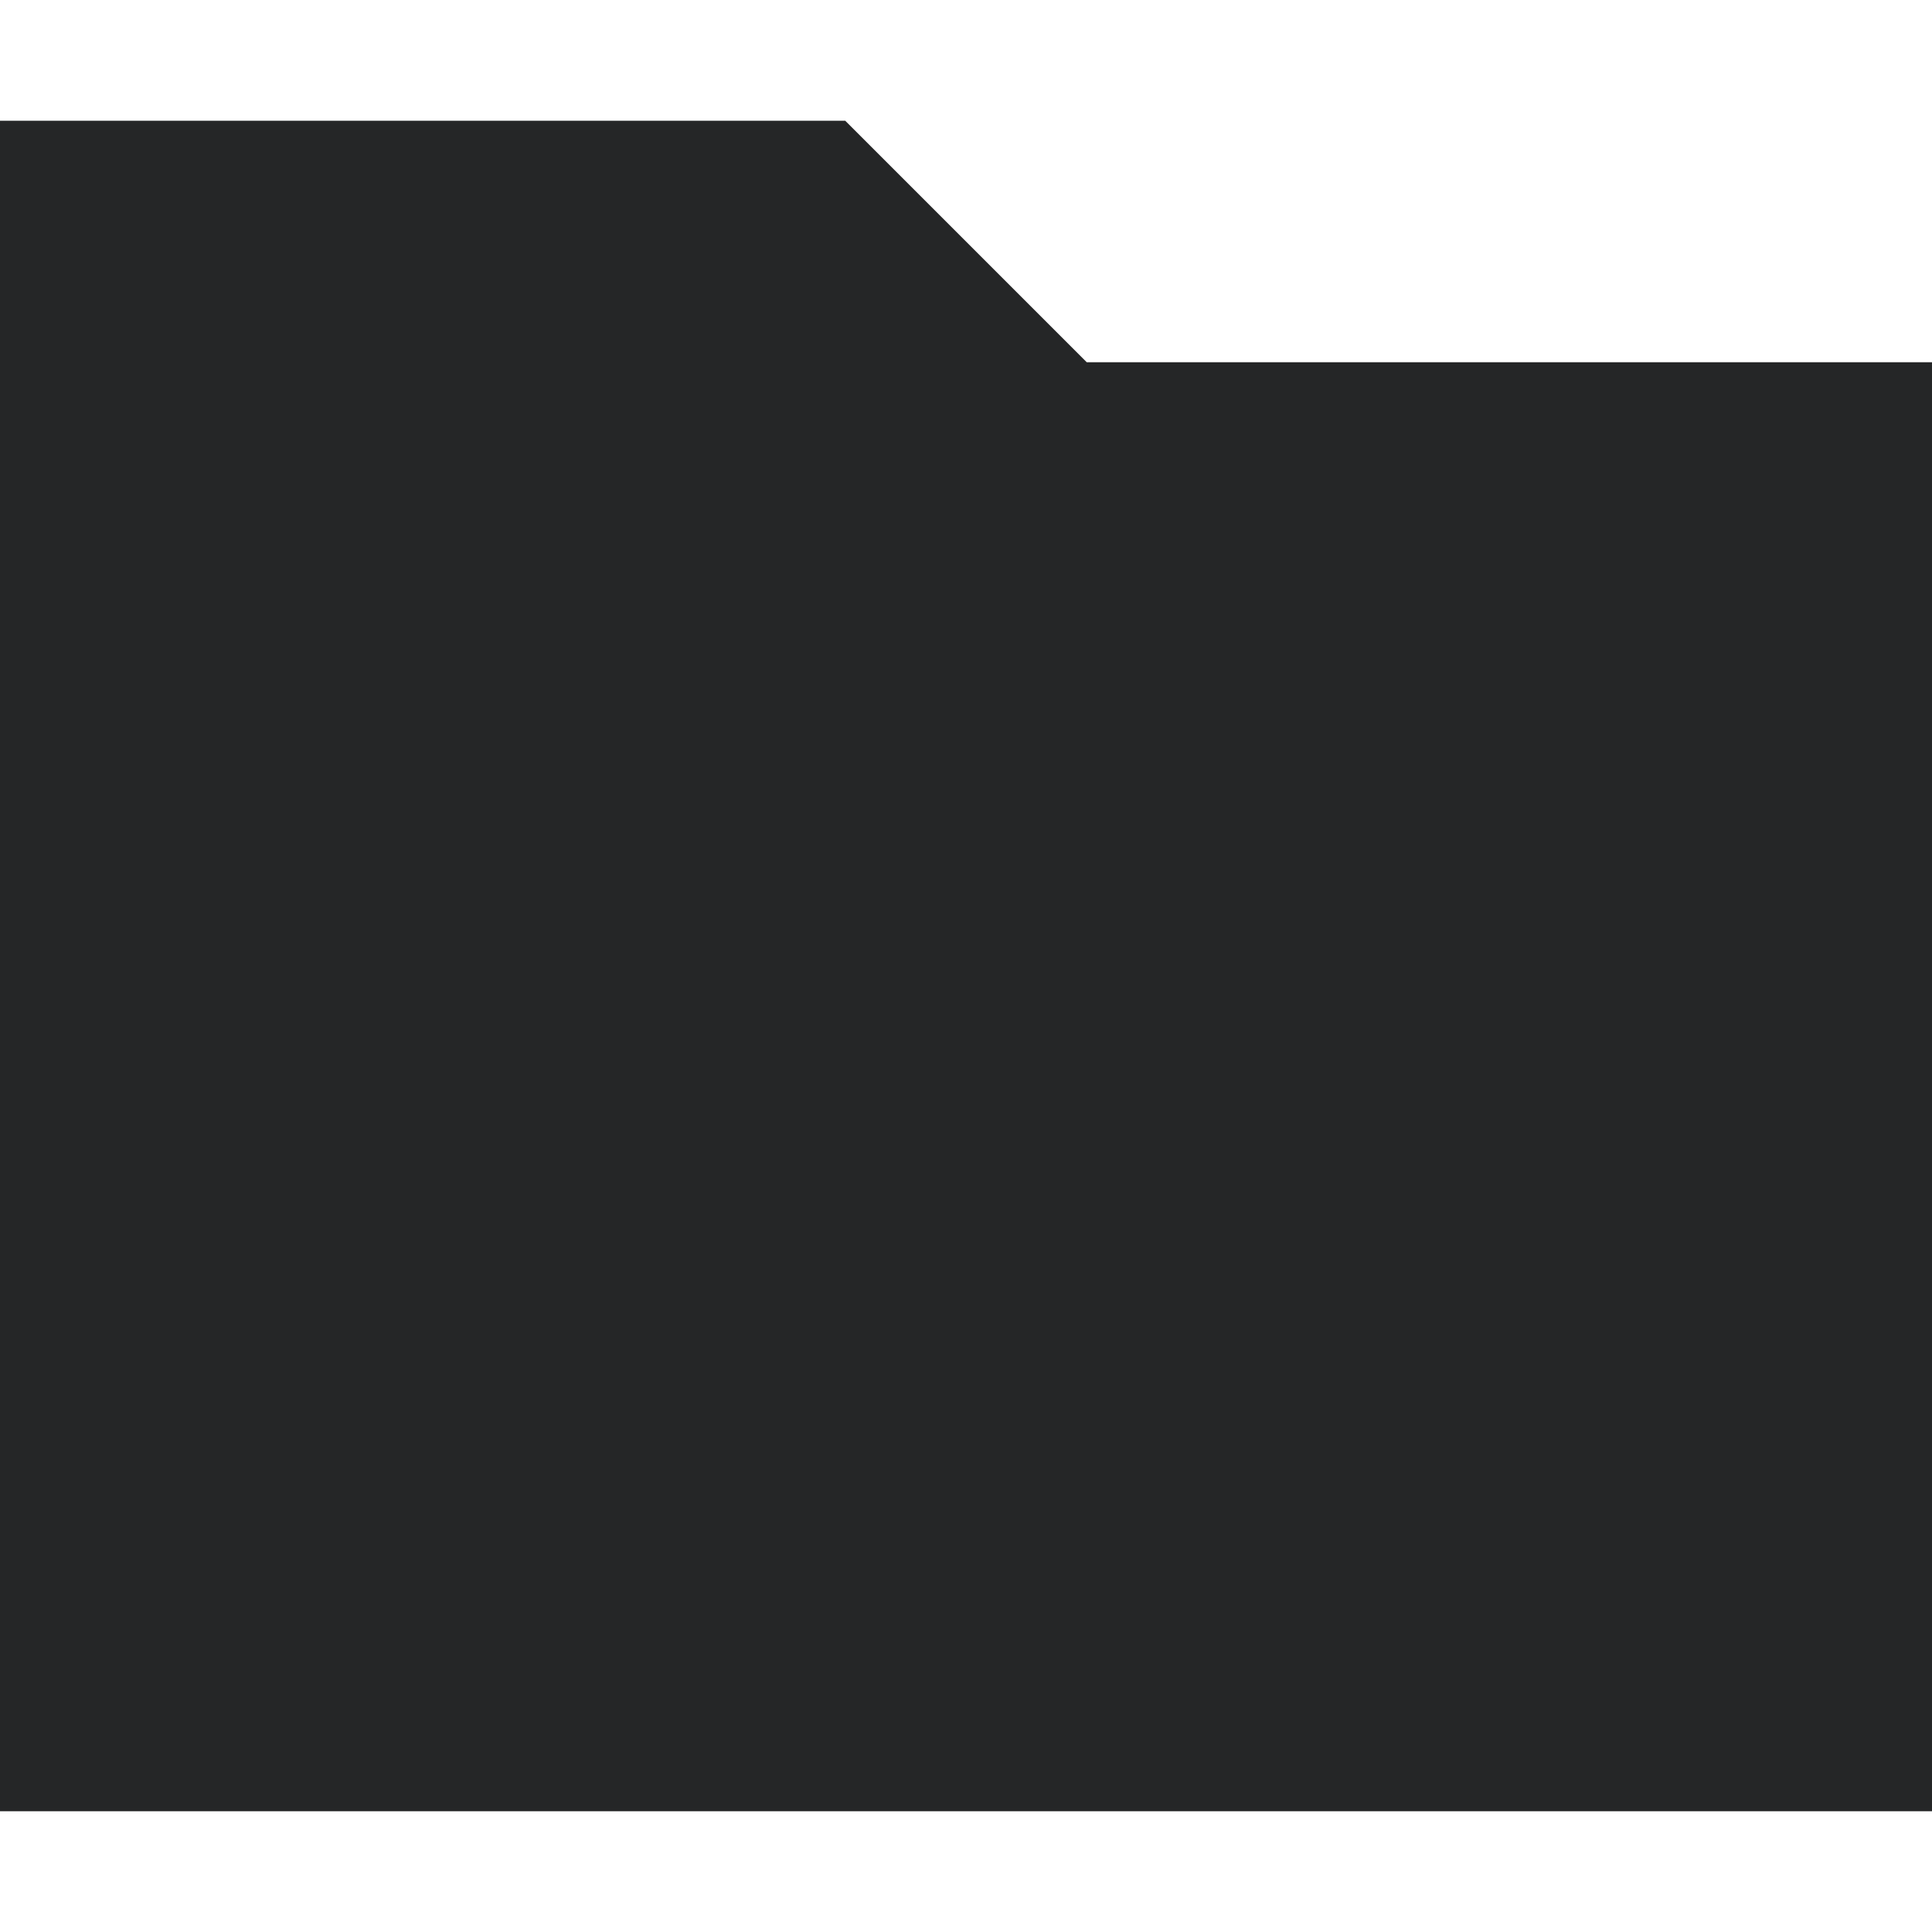
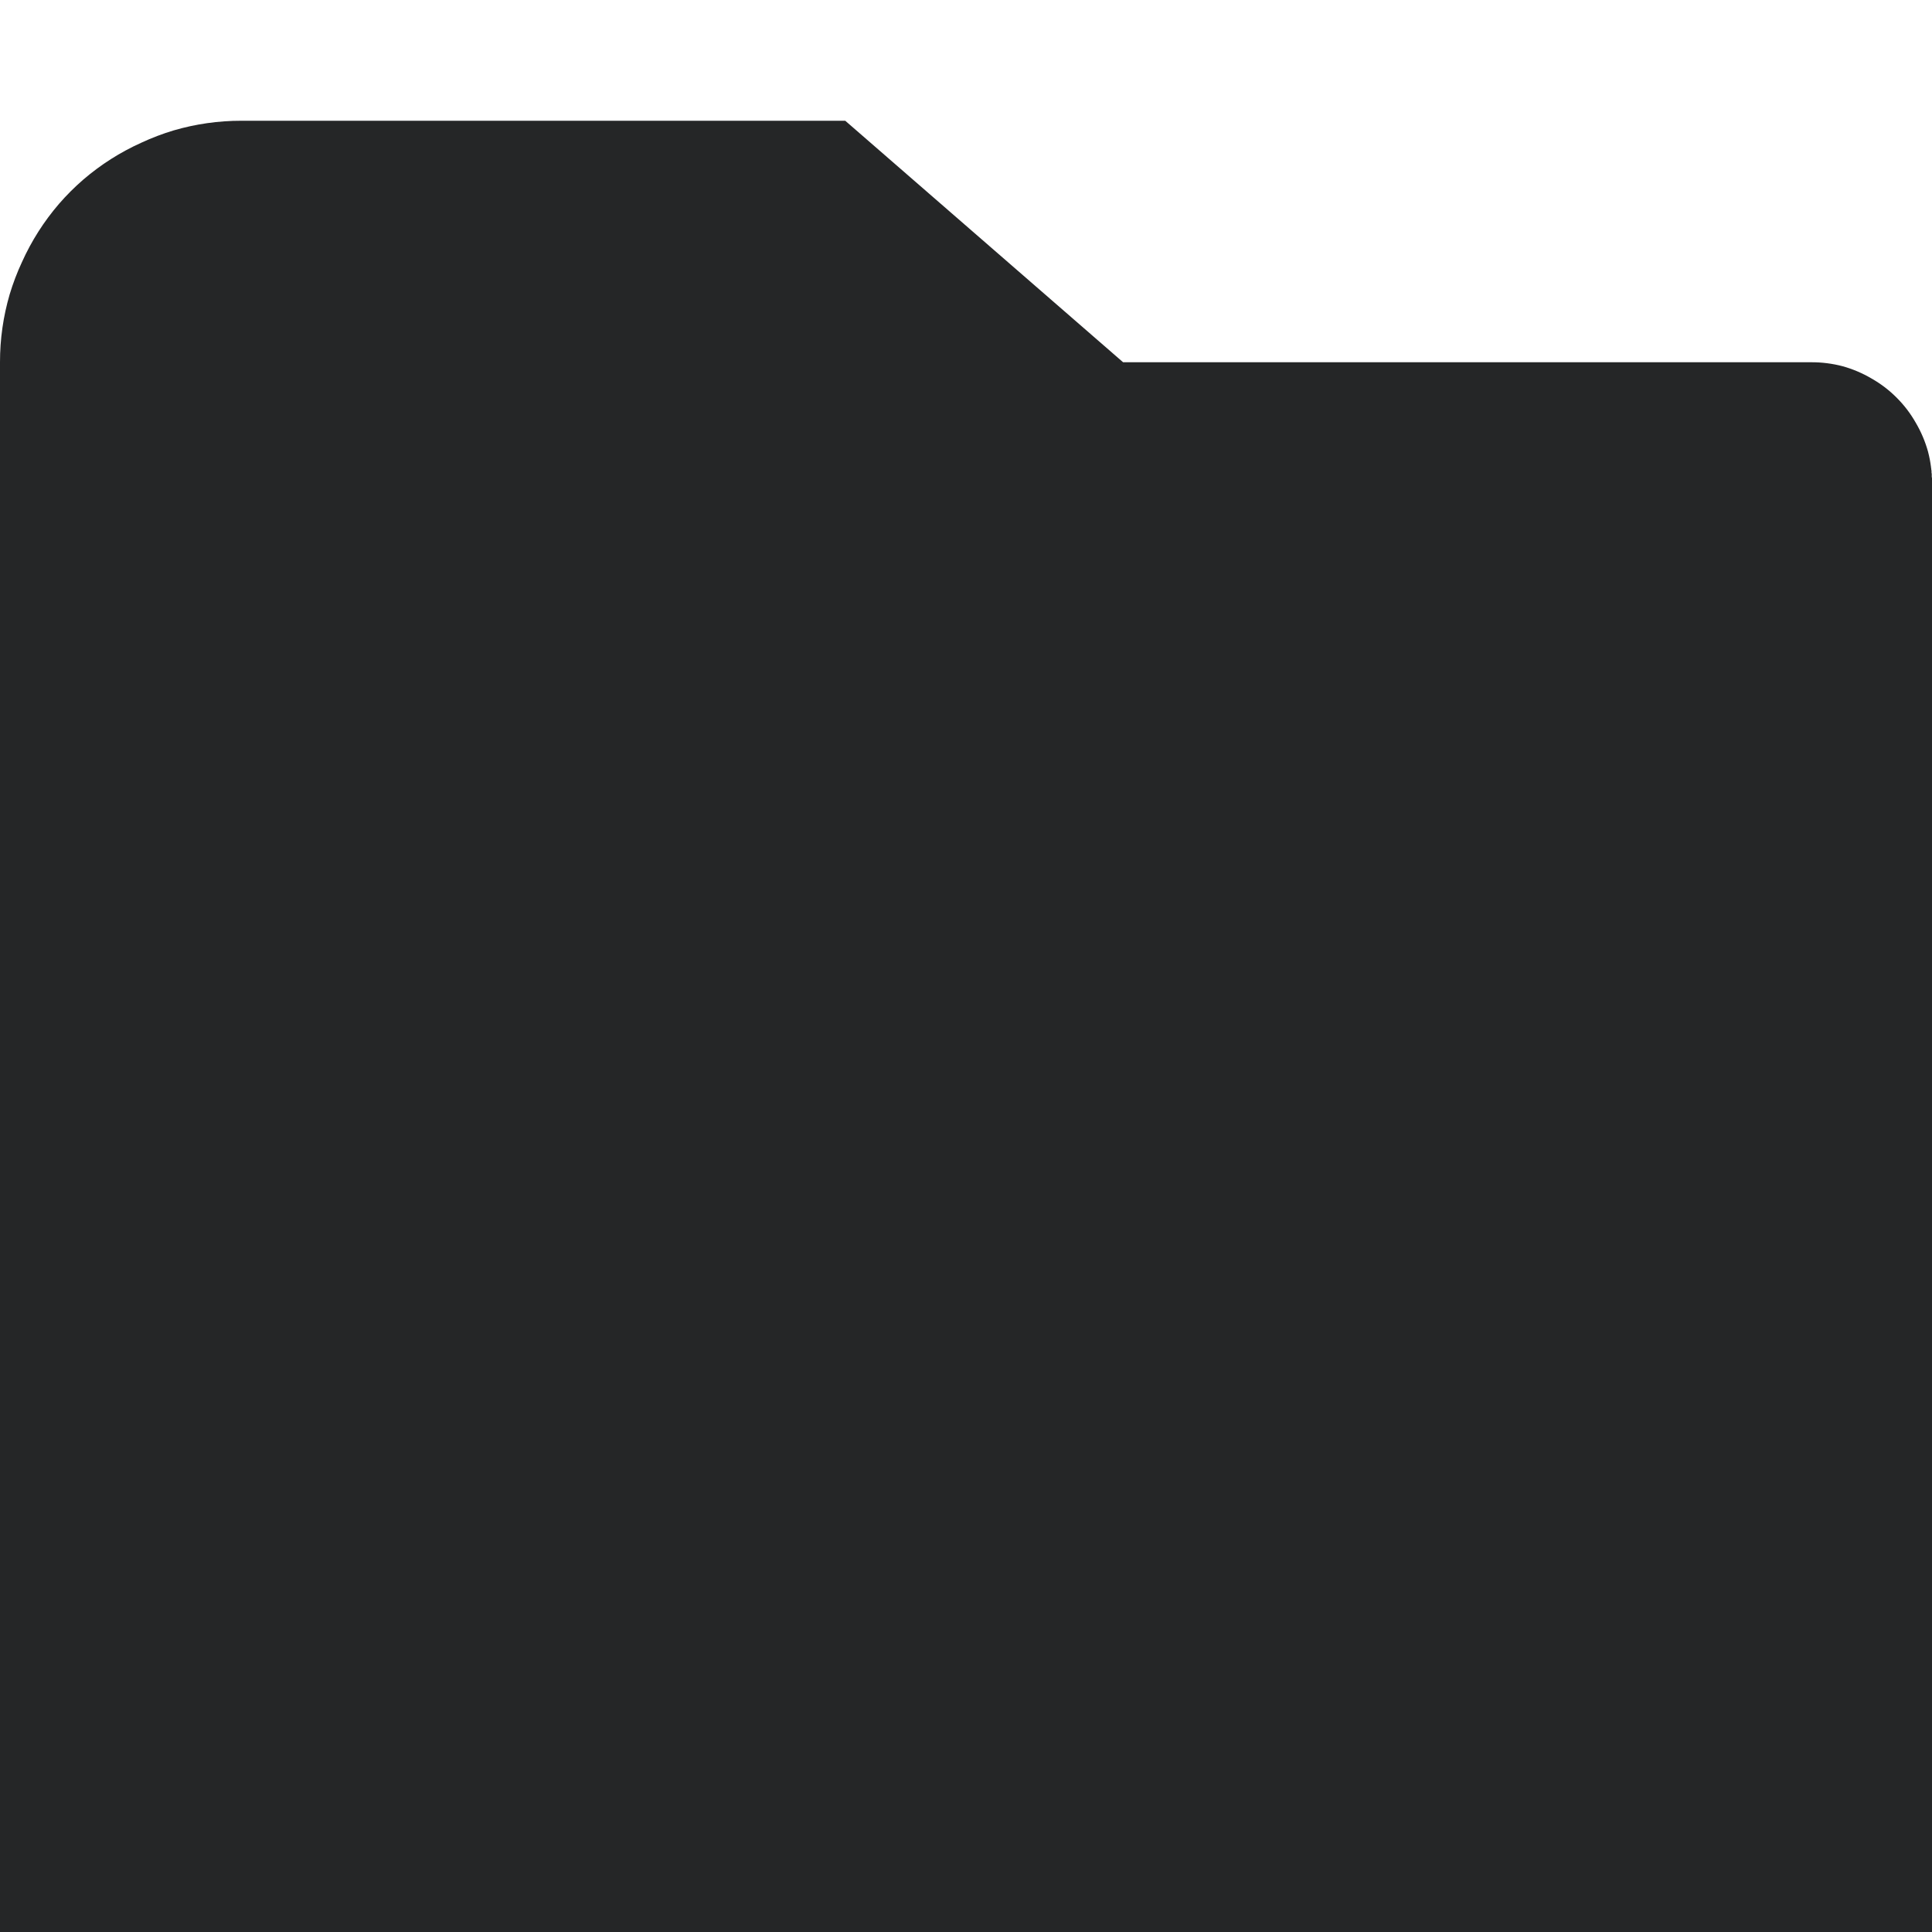
<svg xmlns="http://www.w3.org/2000/svg" width="16" height="16" id="svg4159" version="1.1" viewBox="0 0 16 16">
  <defs id="defs4161">
    </defs>
  <g id="layer1">
-     <path style="opacity:1;fill:#252627;fill-opacity:1;fill-rule:nonzero;stroke:none;stroke-width:0.5;stroke-linecap:round;stroke-linejoin:miter;stroke-miterlimit:4;stroke-dasharray:none;stroke-dashoffset:0;stroke-opacity:1" d="m 0,1 v 14 h 2 12 2 V 5 3 H 9 L 7,1 H 2 1 Z" id="rect4136" />
+     <path id="rect4136" style="opacity:1;fill:#252627;fill-opacity:1;fill-rule:nonzero;stroke:none;stroke-width:0.5;stroke-linecap:round;stroke-linejoin:miter;stroke-miterlimit:4;stroke-dasharray:none;stroke-dashoffset:0;stroke-opacity:1" d="M 2 1 A 2 2 0 0 0 1.715 1.02 A 2 2 0 0 0 1.438 1.08 A 2 2 0 0 0 1.17 1.182 A 2 2 0 0 0 0.918 1.318 A 2 2 0 0 0 0.689 1.488 A 2 2 0 0 0 0.488 1.689 A 2 2 0 0 0 0.318 1.918 A 2 2 0 0 0 0.182 2.17 A 2 2 0 0 0 0.08 2.438 A 2 2 0 0 0 0.02 2.715 A 2 2 0 0 0 0 3 L 0 16 L 2 16 L 14 16 L 16 16 L 16 5 L 16 4.039 A 1 1 0 0 0 16 4 A 1 1 0 0 0 16 3.994 A 1 1 0 0 0 16 3.984 A 1 1 0 0 0 16 3.979 A 1 1 0 0 0 16 3.969 A 1 1 0 0 0 16 3.959 A 1 1 0 0 0 15.998 3.949 A 1 1 0 0 0 15.998 3.943 A 1 1 0 0 0 15.998 3.934 A 1 1 0 0 0 15.998 3.924 A 1 1 0 0 0 15.996 3.914 A 1 1 0 0 0 15.996 3.908 A 1 1 0 0 0 15.996 3.898 A 1 1 0 0 0 15.994 3.889 A 1 1 0 0 0 15.994 3.883 A 1 1 0 0 0 15.992 3.873 A 1 1 0 0 0 15.992 3.869 A 1 1 0 0 0 15.967 3.74 A 1 1 0 0 0 15.924 3.617 A 1 1 0 0 0 15.865 3.5 A 1 1 0 0 0 15.793 3.391 A 1 1 0 0 0 15.707 3.293 A 1 1 0 0 0 15.609 3.207 A 1 1 0 0 0 15.5 3.135 A 1 1 0 0 0 15.383 3.076 A 1 1 0 0 0 15.26 3.033 A 1 1 0 0 0 15.131 3.008 A 1 1 0 0 0 15 3 L 9.301 3 L 7 1 L 2 1 z M 4 3.062 A 2 2 0 0 1 3.998 3.076 A 2 2 0 0 0 4 3.062 z M 3.992 3.191 A 2 2 0 0 1 3.99 3.201 A 2 2 0 0 0 3.992 3.191 z M 15.971 4.242 A 1 1 0 0 1 15.965 4.262 A 1 1 0 0 0 15.971 4.242 z " />
  </g>
</svg>
